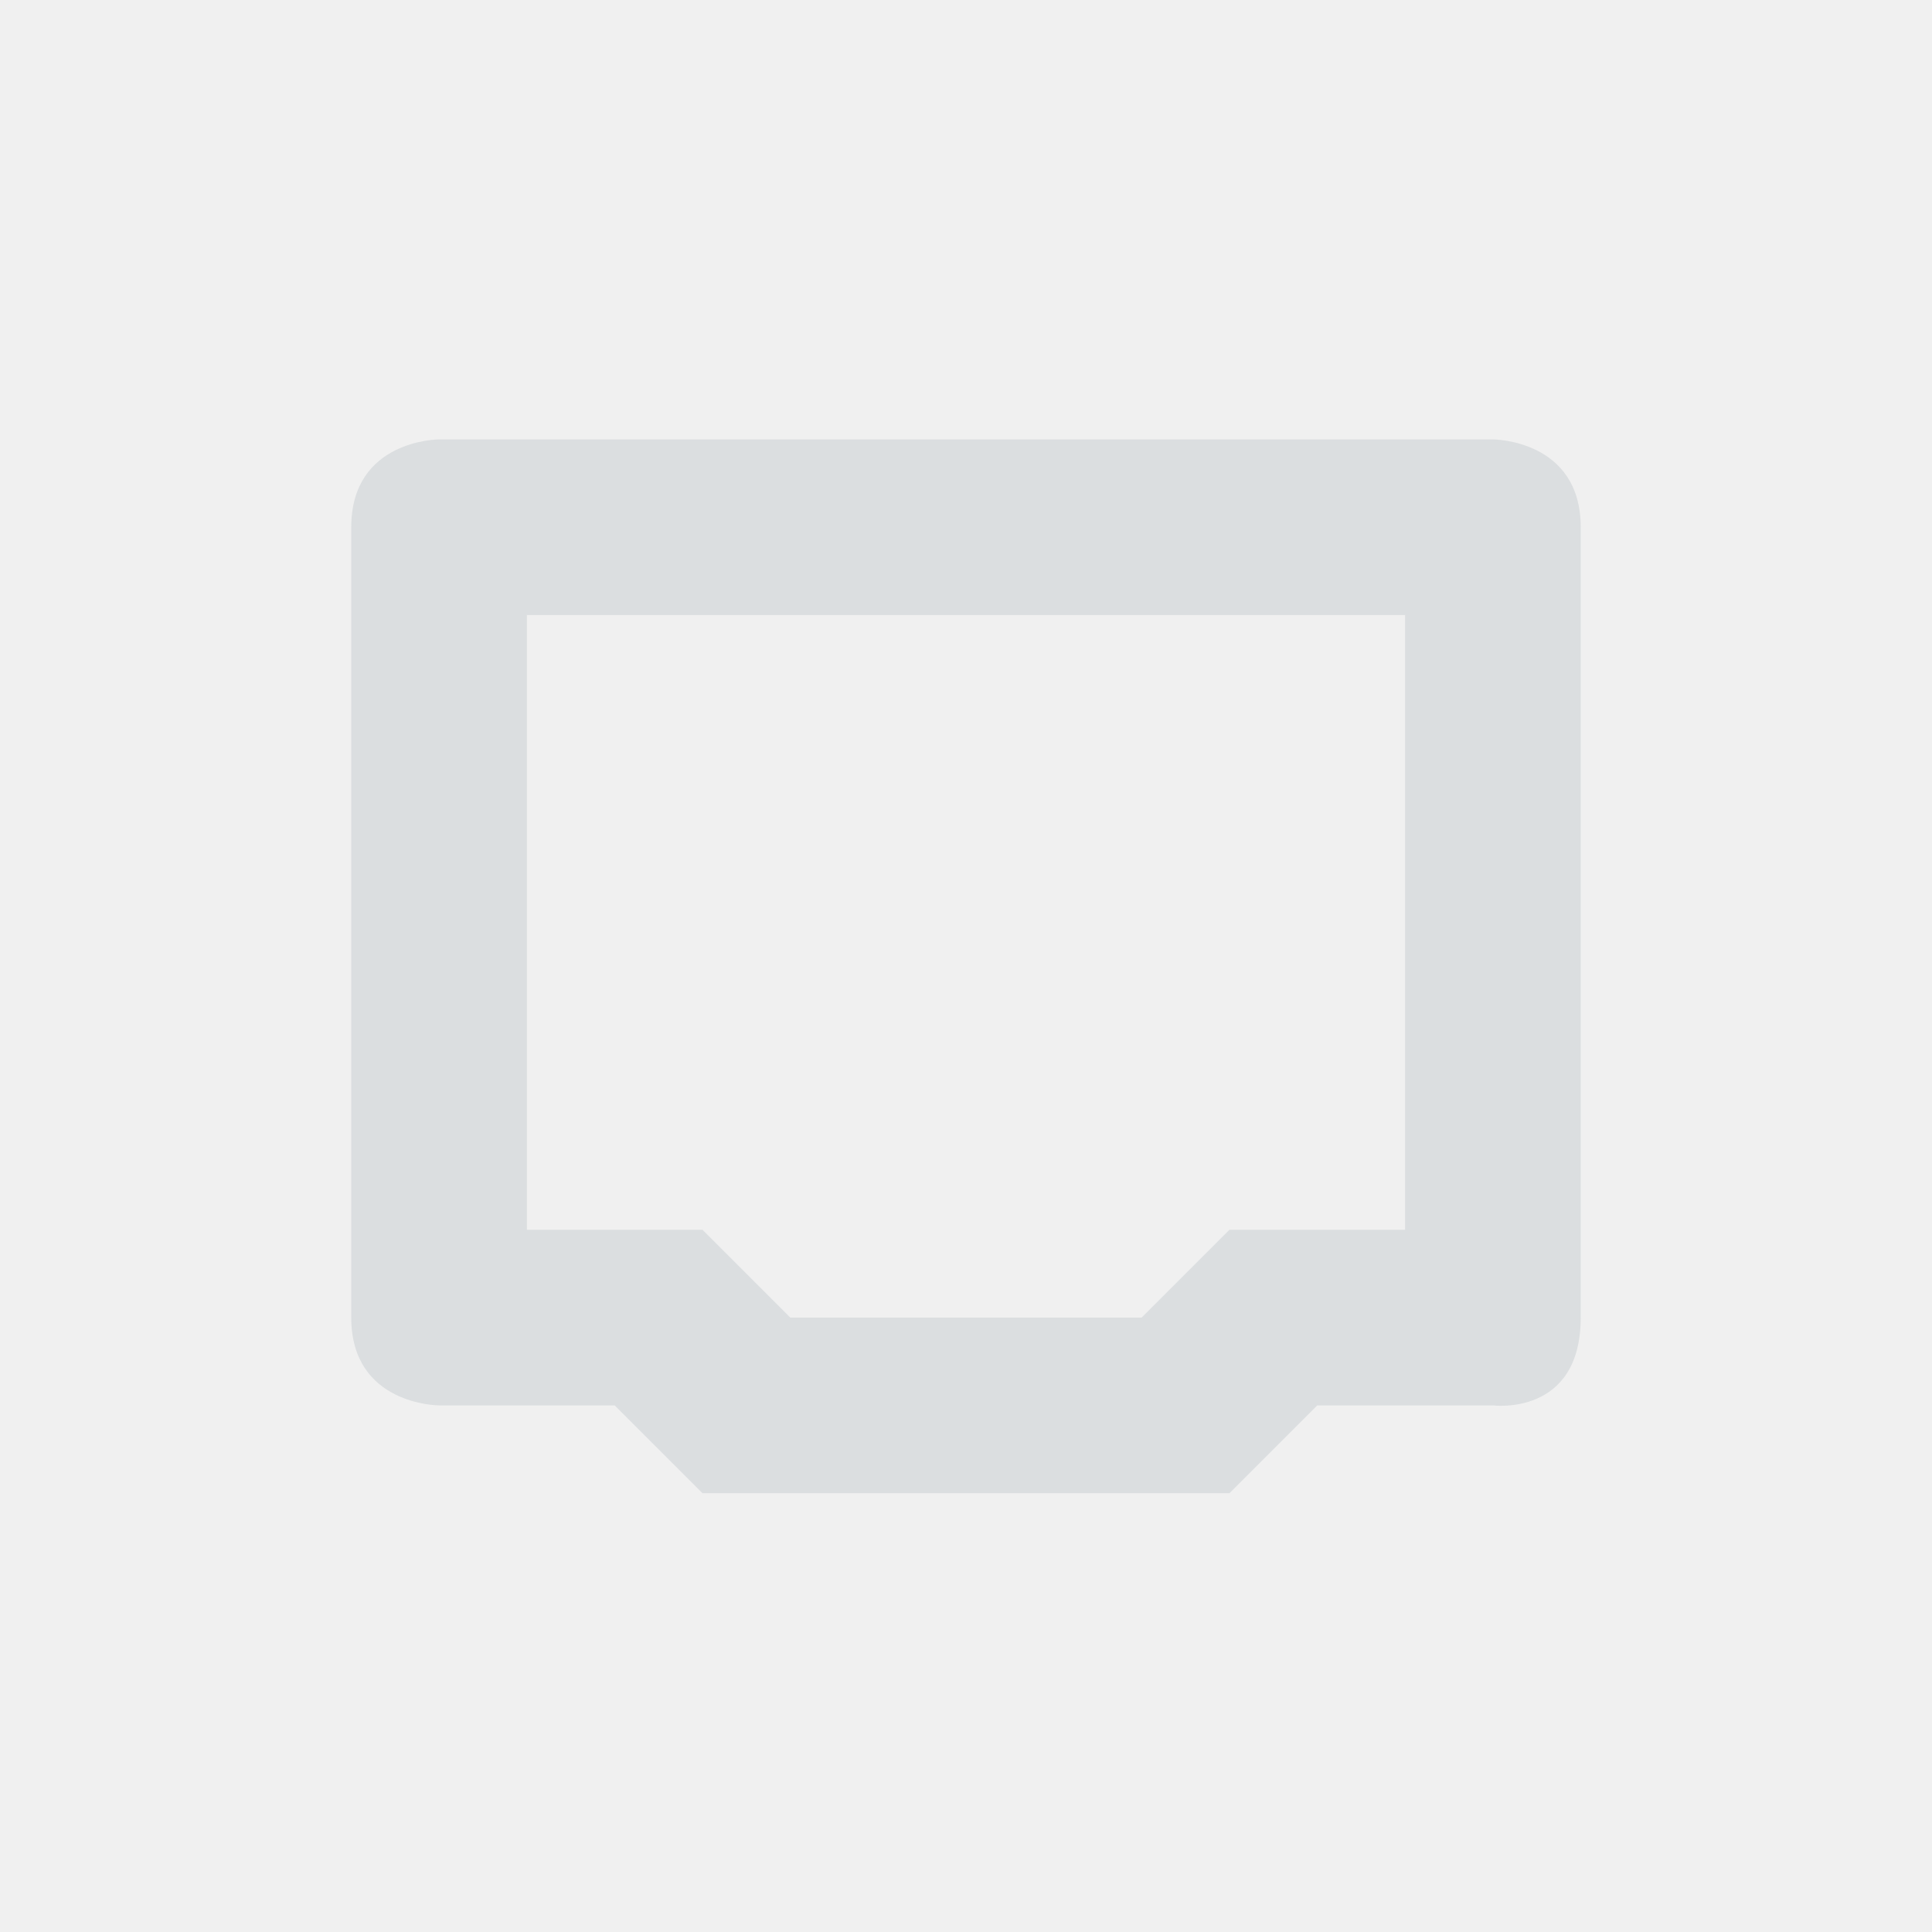
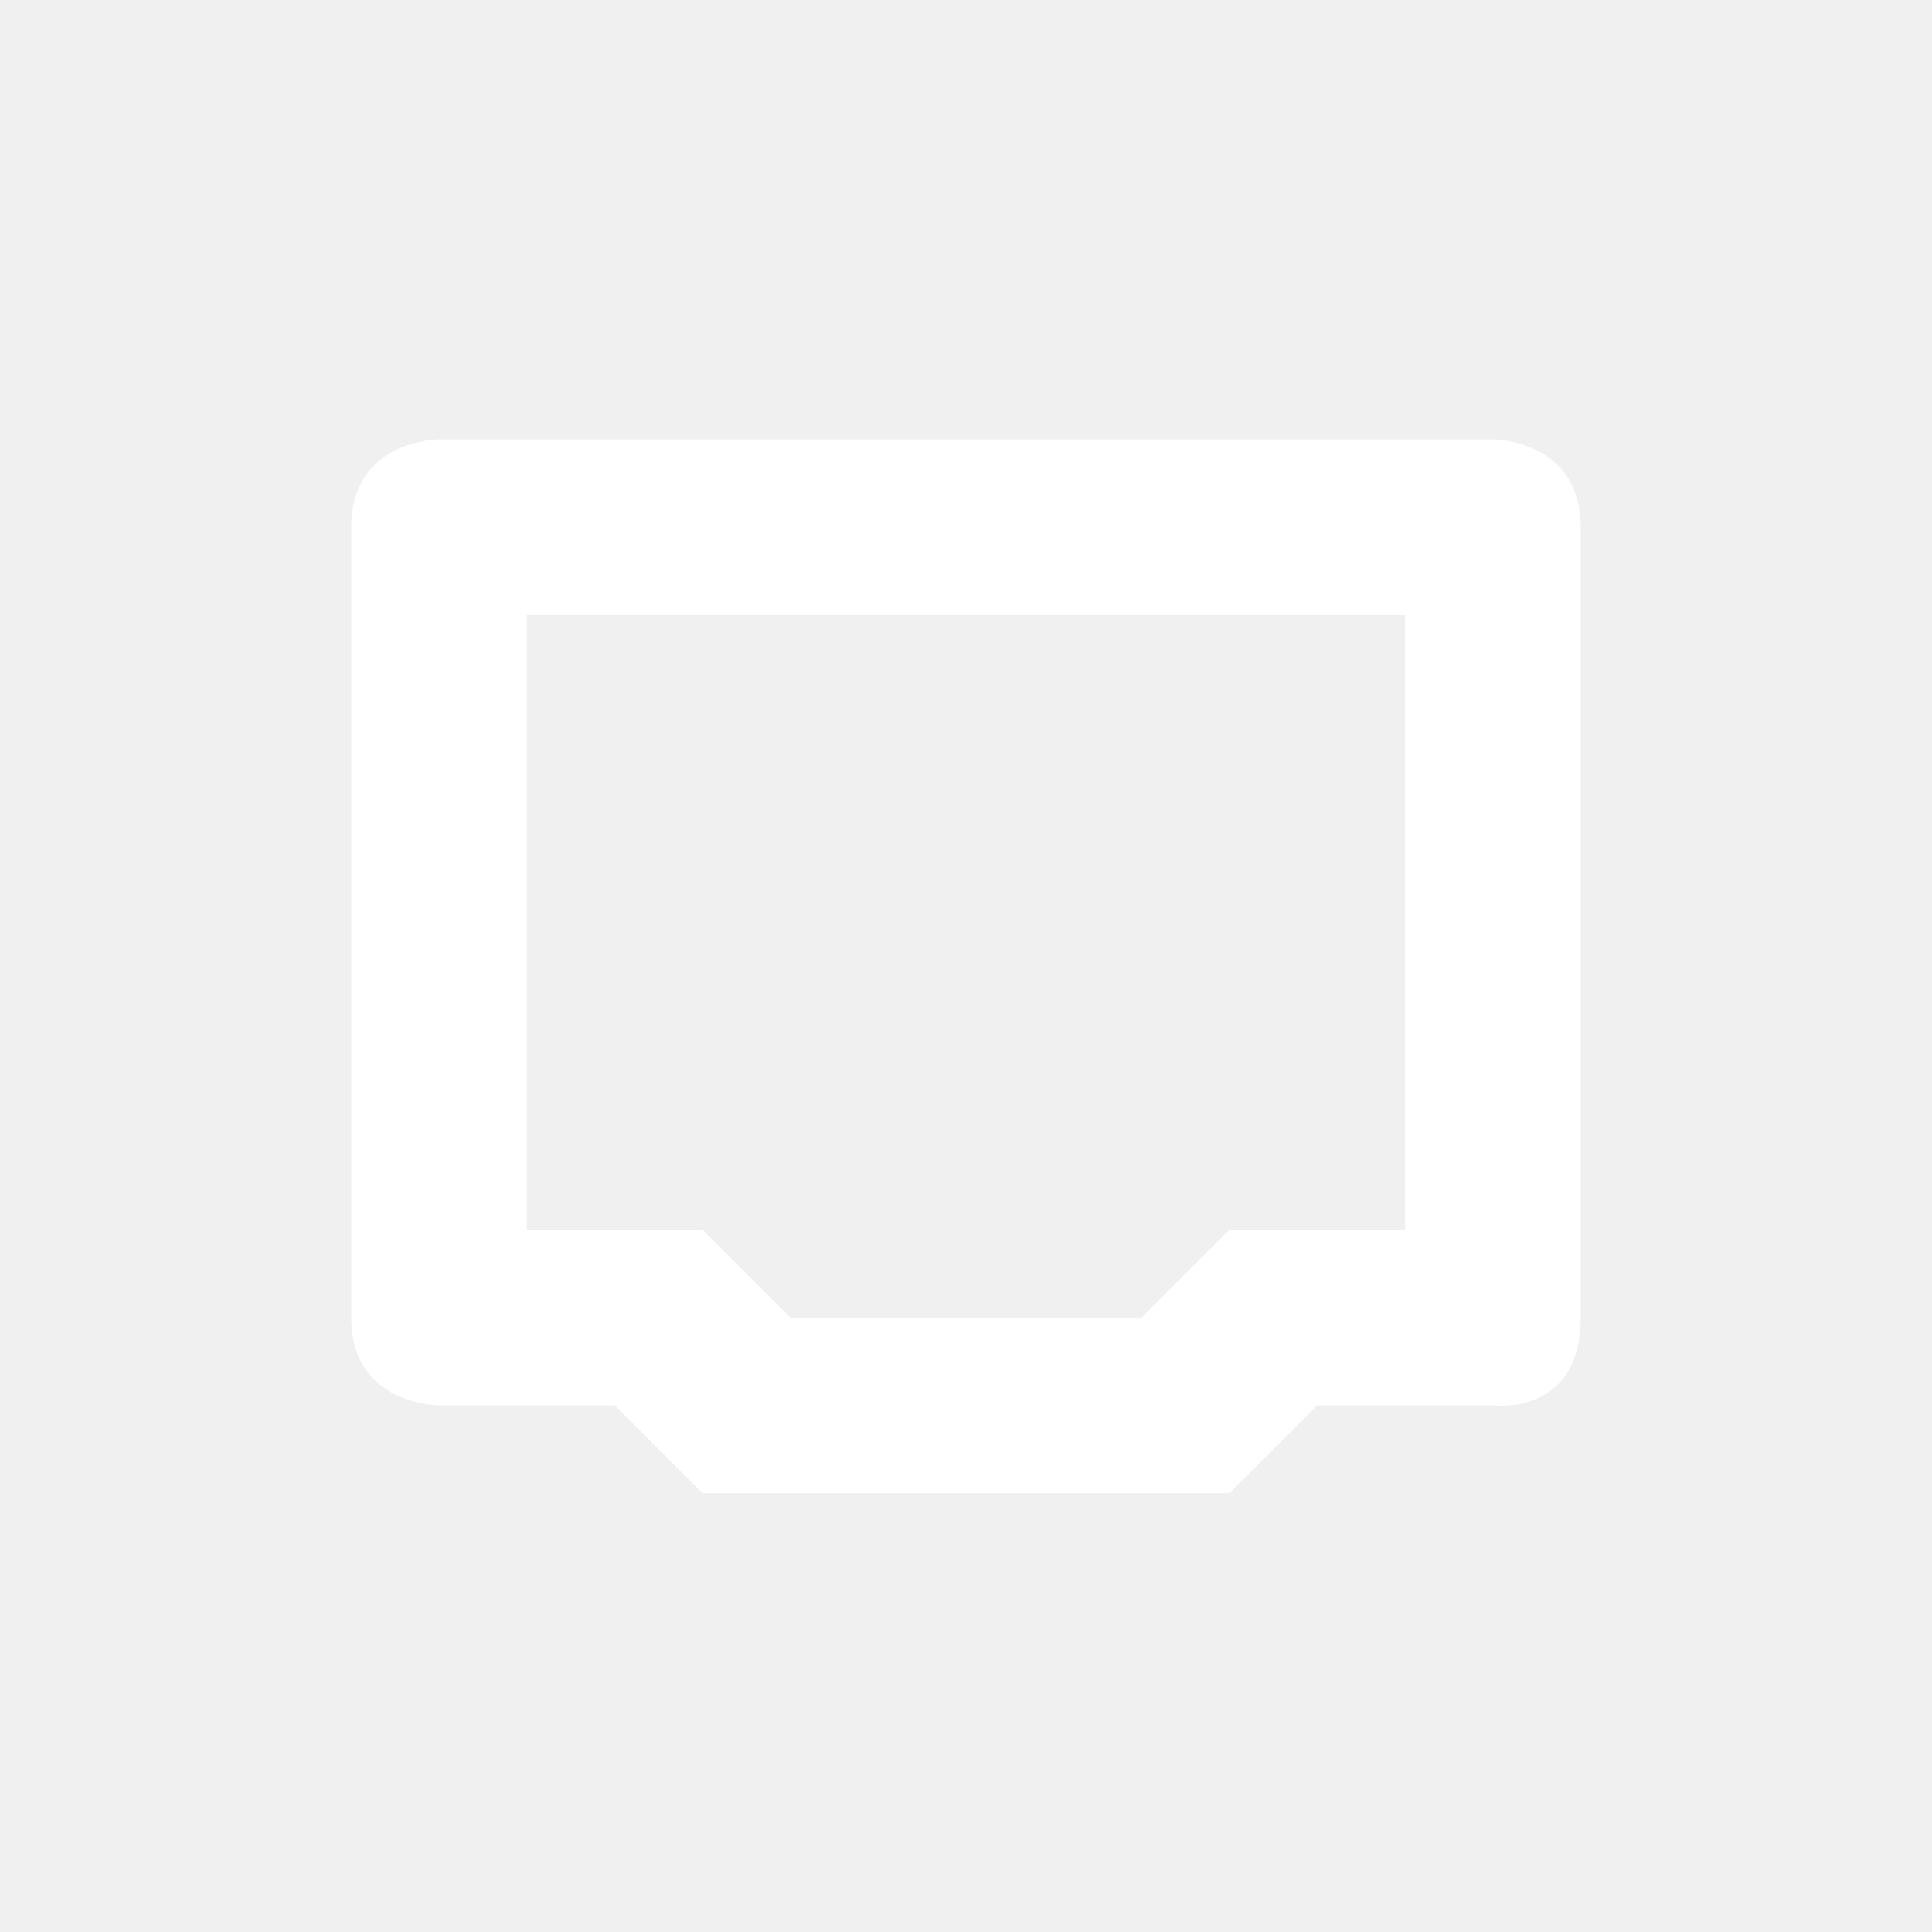
<svg xmlns="http://www.w3.org/2000/svg" xmlns:ns1="http://www.openswatchbook.org/uri/2009/osb" height="22" id="svg6530" version="1.1" viewBox="0 0 22 22" width="22">
  <defs id="defs6532">
    <linearGradient id="linearGradient5606" ns1:paint="solid">
      <stop id="stop5608" offset="0" style="stop-color:#000000;stop-opacity:1;" />
    </linearGradient>
  </defs>
  <g id="layer1" style="display:inline" transform="translate(-33.0002,-253.3605)">
-     <path d="m 38,258.364 c 0,0 -1,0 -1,1 l 0,9 c 0,1 1,1 1,1 l 2,0 1,1 6,0 1,-1 2,0 c 0,0 1,0.13 1,-1 l 0,-9 c 0,-1 -1,-1 -1,-1 z m 1,2 10,0 0,7 -2,0 -1,1 -4,0 -1,-1 -2,0 z" id="rect6461" style="opacity:1;fill:#dbdee0;fill-opacity:1;stroke:none;stroke-width:2;stroke-linecap:round;stroke-linejoin:round;stroke-miterlimit:4;stroke-dasharray:none;stroke-opacity:1" />
+     <path d="m 38,258.364 c 0,0 -1,0 -1,1 l 0,9 c 0,1 1,1 1,1 l 2,0 1,1 6,0 1,-1 2,0 c 0,0 1,0.13 1,-1 l 0,-9 c 0,-1 -1,-1 -1,-1 z m 1,2 10,0 0,7 -2,0 -1,1 -4,0 -1,-1 -2,0 z" id="rect6461" style="opacity:1;fill:#ffffff;fill-opacity:1;stroke:none;stroke-width:2;stroke-linecap:round;stroke-linejoin:round;stroke-miterlimit:4;stroke-dasharray:none;stroke-opacity:1" />
    <rect clip-path="none" height="22" id="rect10235" style="color:#bebebe;display:inline;overflow:visible;visibility:visible;fill:none;stroke:none;stroke-width:1;marker:none" transform="matrix(0,-1,1,0,0,0)" width="22" x="-275.36" y="33" />
  </g>
  <g id="layer2" transform="translate(-33.0002,199.0017)" />
</svg>
